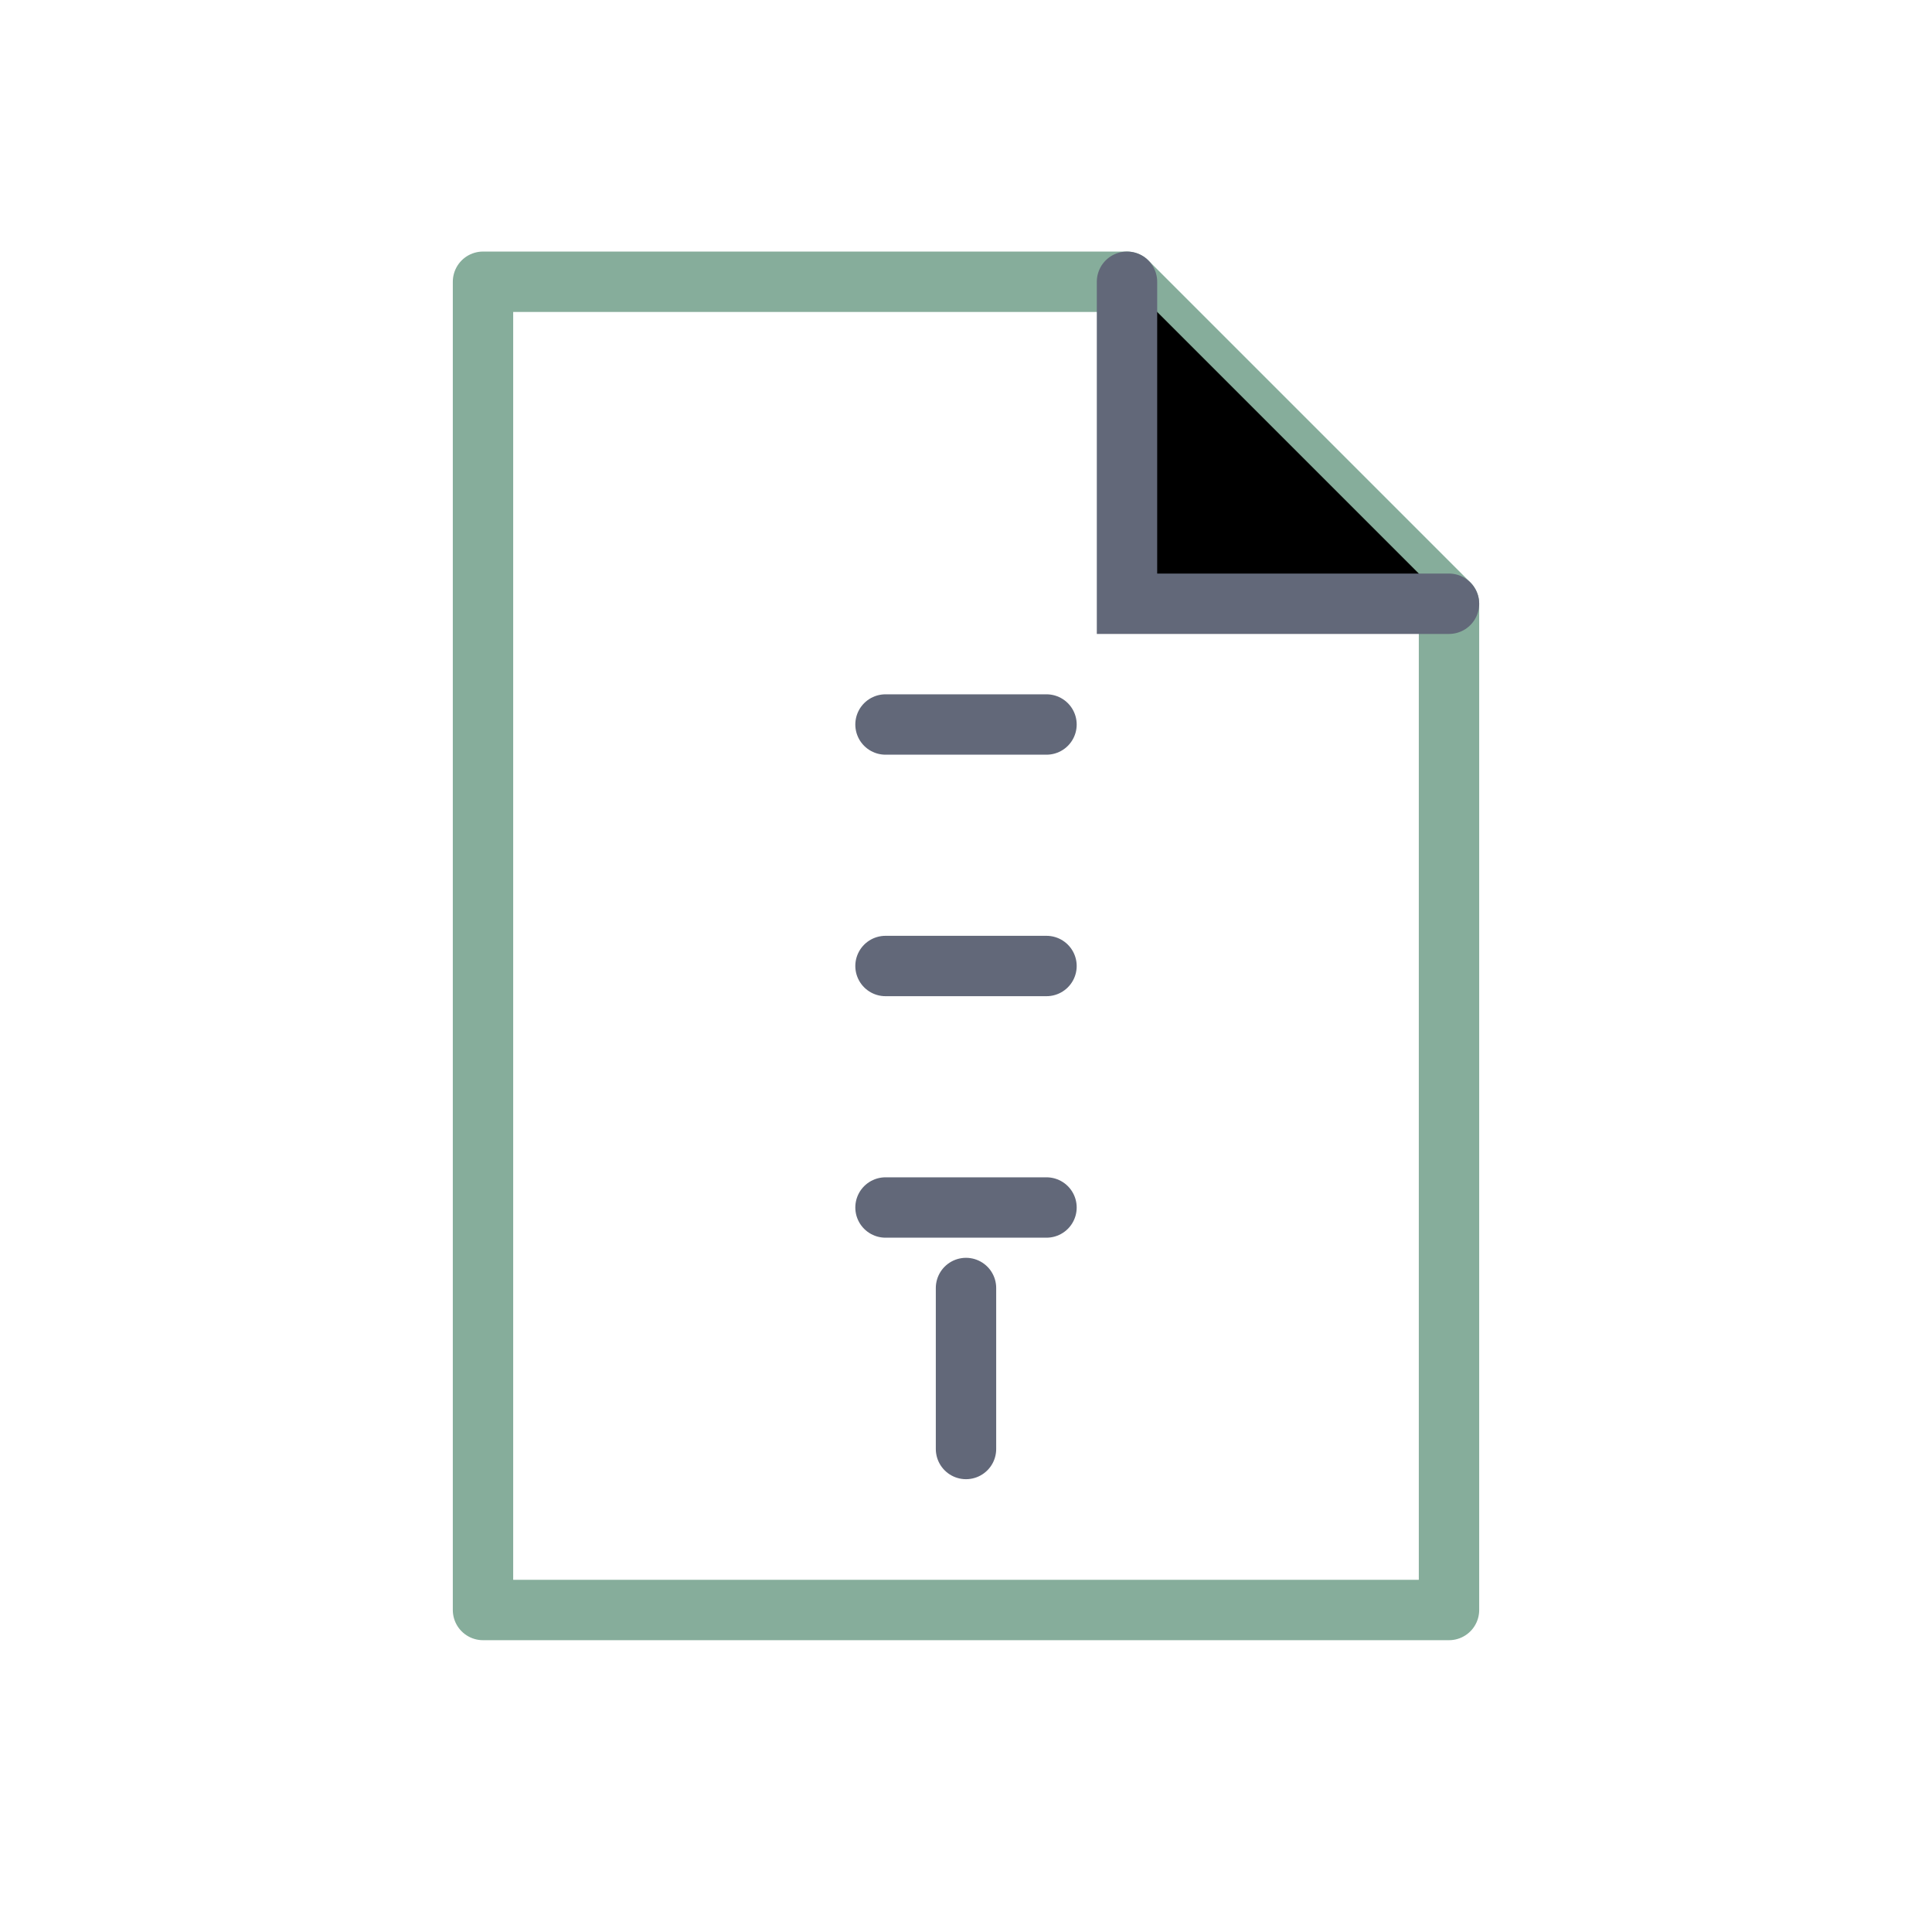
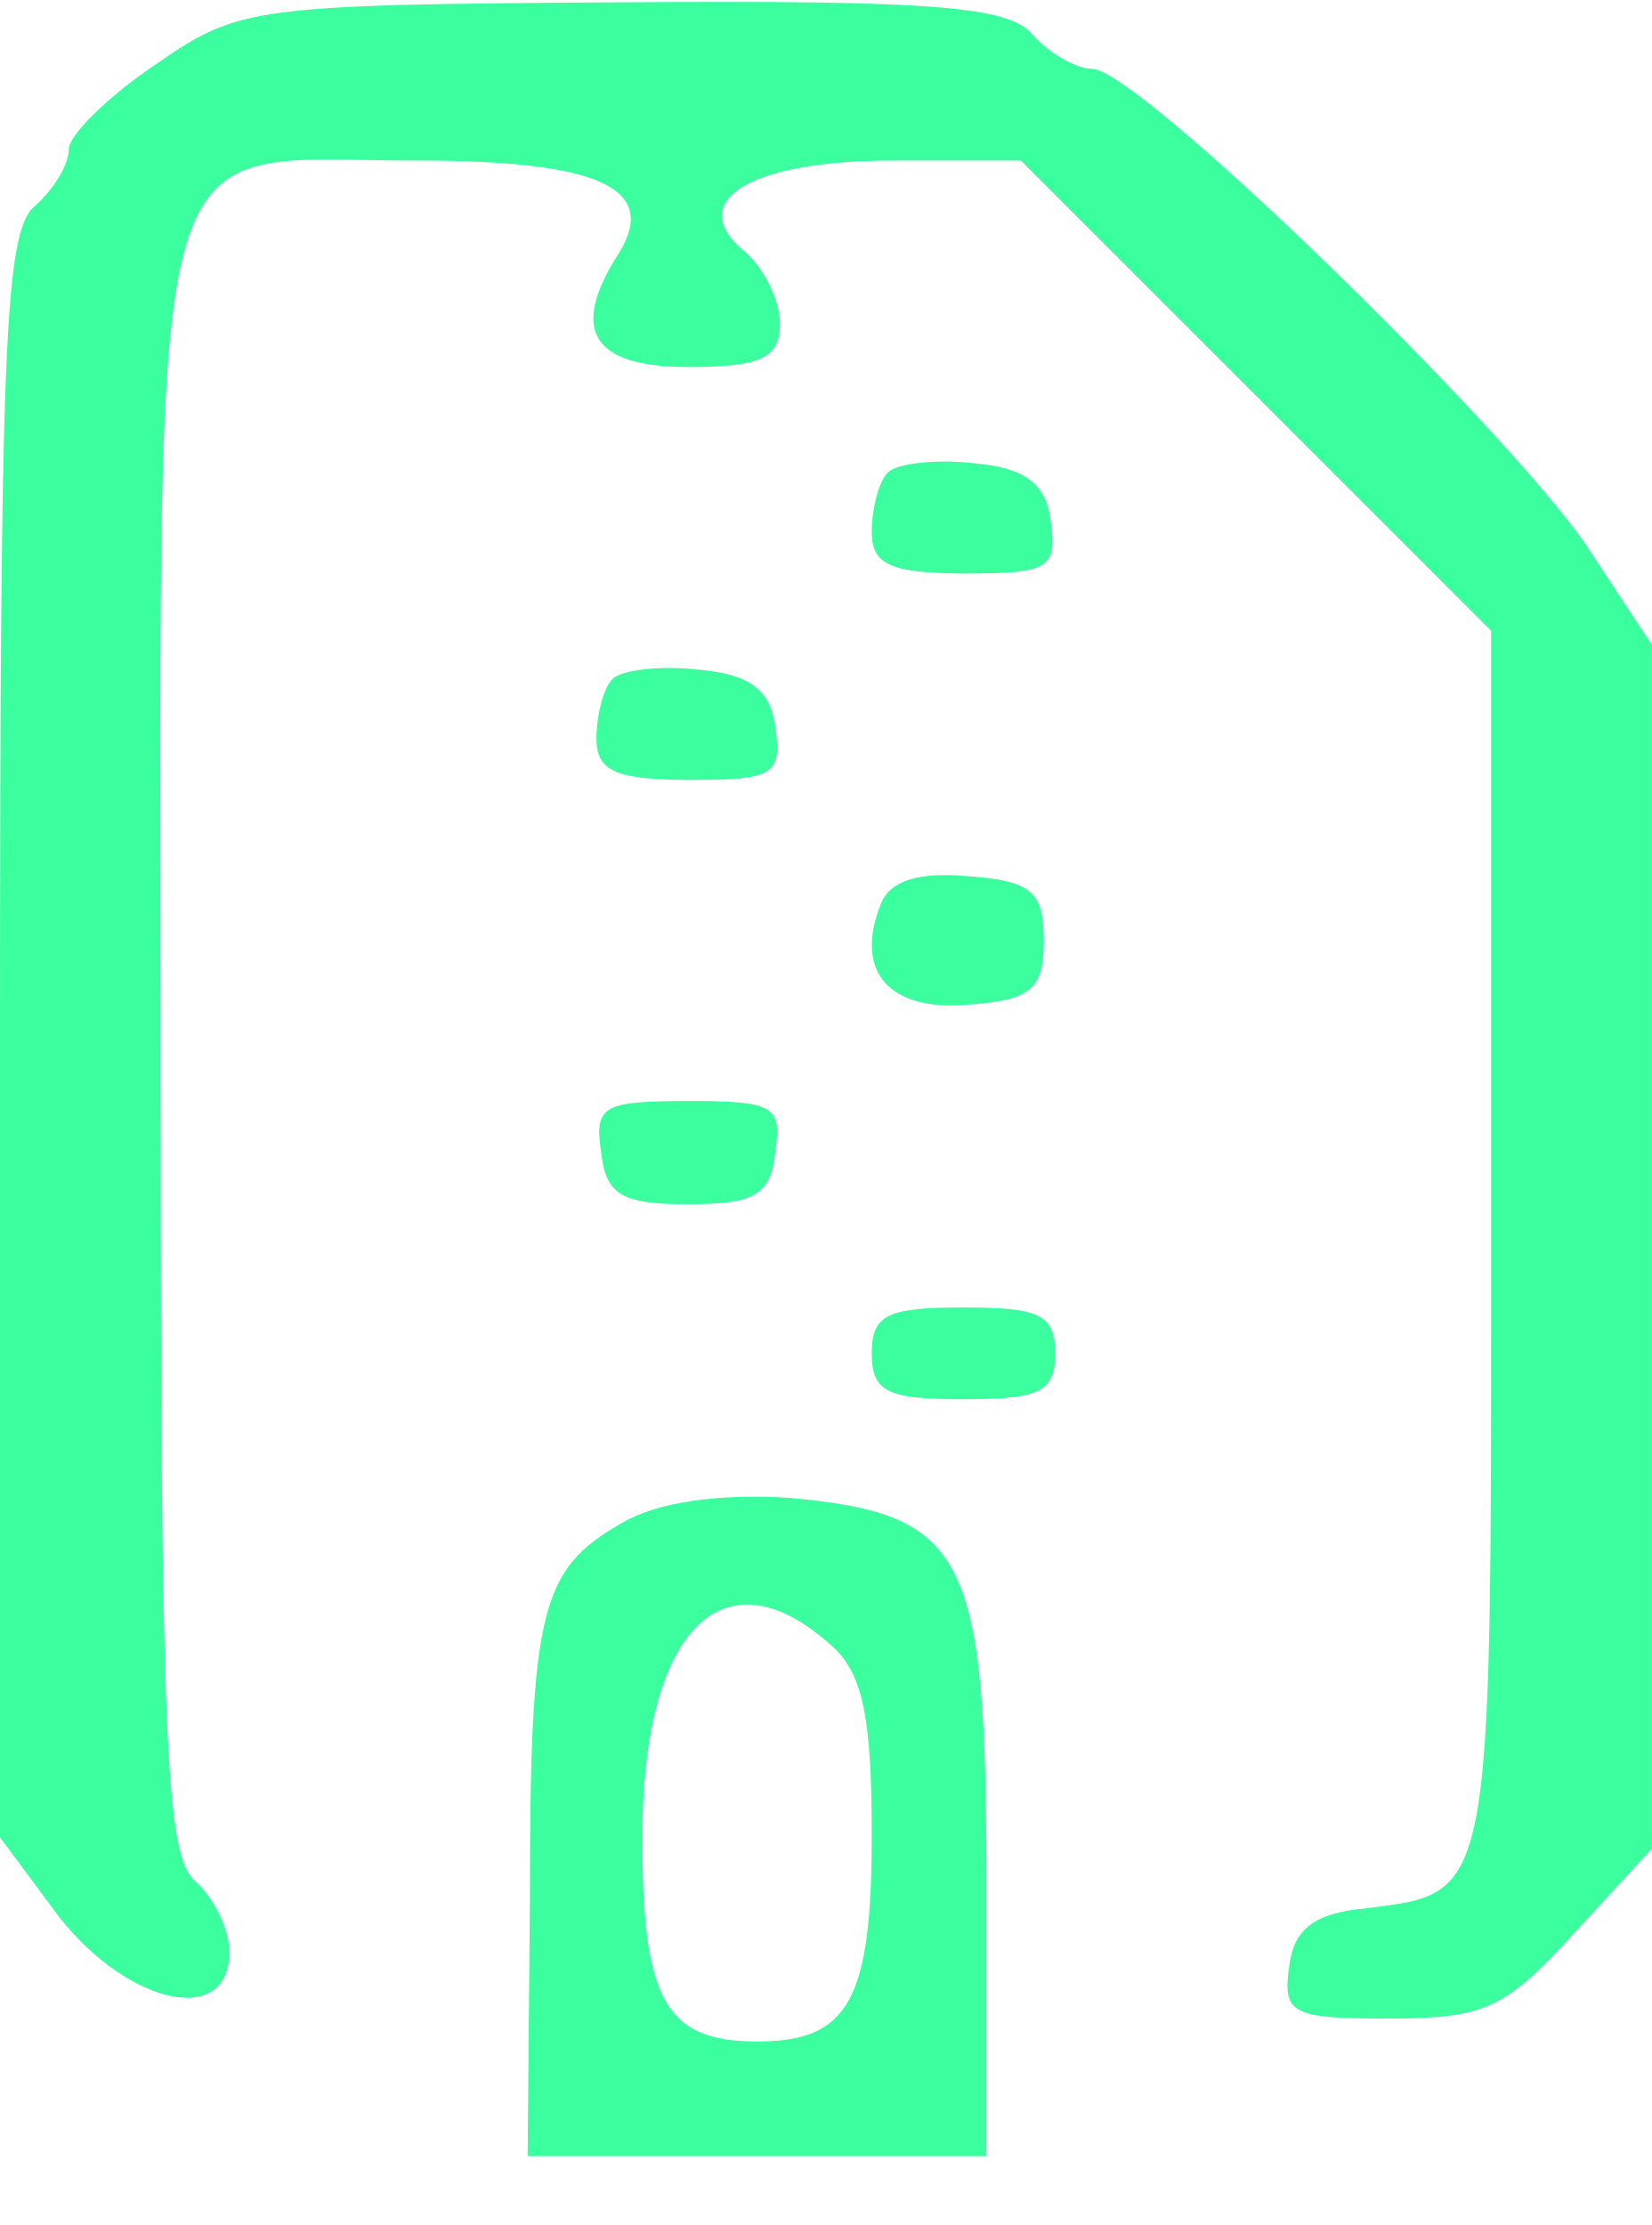
- <svg xmlns="http://www.w3.org/2000/svg" viewBox="0 0 24 24">
-   <path d="M6 3.5h8l4 4V20H6z" fill="none" stroke="#86ad9b" stroke-width="0.75" stroke-linejoin="round" />
-   <path d="M14 3.5v4h4M11 9h2M11 12h2M11 15h2M12 18v-2" stroke="#626879" stroke-width="0.75" stroke-linecap="round" />
+ <svg xmlns="http://www.w3.org/2000/svg" viewBox="0 0 72 97" preserveAspectRatio="xMidYMid meet">
+   <g transform="translate(0,97) scale(0.1,-0.1)" fill="#3bff9e">
+     <path d="M68 942 c-21 -14 -38 -31 -38 -37 0 -7 -7 -18 -15 -25 -13 -11 -15 -63 -15 -362 l0 -349 26 -35 c30 -38 74 -48 74 -15 0 10 -7 24 -15 31 -13 11 -15 64 -15 365 0 414 -8 385 112 385 79 0 105 -12 88 -40 -22 -34 -12 -50 30 -50 32 0 40 4 40 19 0 10 -7 24 -15 31 -27 22 1 40 64 40 l56 0 102 -102 103 -103 0 -266 c0 -288 1 -284 -55 -291 -22 -2 -31 -9 -33 -25 -3 -21 1 -23 43 -23 42 0 51 4 81 37 l34 37 0 262 0 263 -29 44 c-37 53 -195 207 -215 207 -7 0 -19 7 -26 15 -10 12 -42 15 -179 14 -161 -1 -167 -2 -203 -27z M387 764 c-4 -4 -7 -16 -7 -26 0 -14 8 -18 41 -18 36 0 40 2 37 23 -2 16 -11 23 -33 25 -17 2 -34 0 -38 -4z M267 674 c-4 -4 -7 -16 -7 -26 0 -14 8 -18 41 -18 36 0 40 2 37 23 -2 16 -11 23 -33 25 -17 2 -34 0 -38 -4z M384 576 c-12 -30 4 -47 38 -44 28 2 33 7 33 28 0 21 -5 26 -33 28 -22 2 -34 -2 -38 -12z M262 468 c2 -19 9 -23 38 -23 29 0 36 4 38 23 3 20 -1 22 -38 22 -37 0 -41 -2 -38 -22z M380 380 c0 -17 7 -20 40 -20 33 0 40 3 40 20 0 17 -7 20 -40 20 -33 0 -40 -3 -40 -20z M271 306 c-35 -20 -40 -37 -40 -163 l-1 -113 100 0 100 0 0 119 c0 144 -9 161 -86 168 -31 2 -58 -2 -73 -11z m91 -53 c14 -12 18 -31 18 -83 0 -72 -10 -90 -50 -90 -40 0 -50 18 -50 89 0 90 35 126 82 84z" />
+   </g>
</svg>
